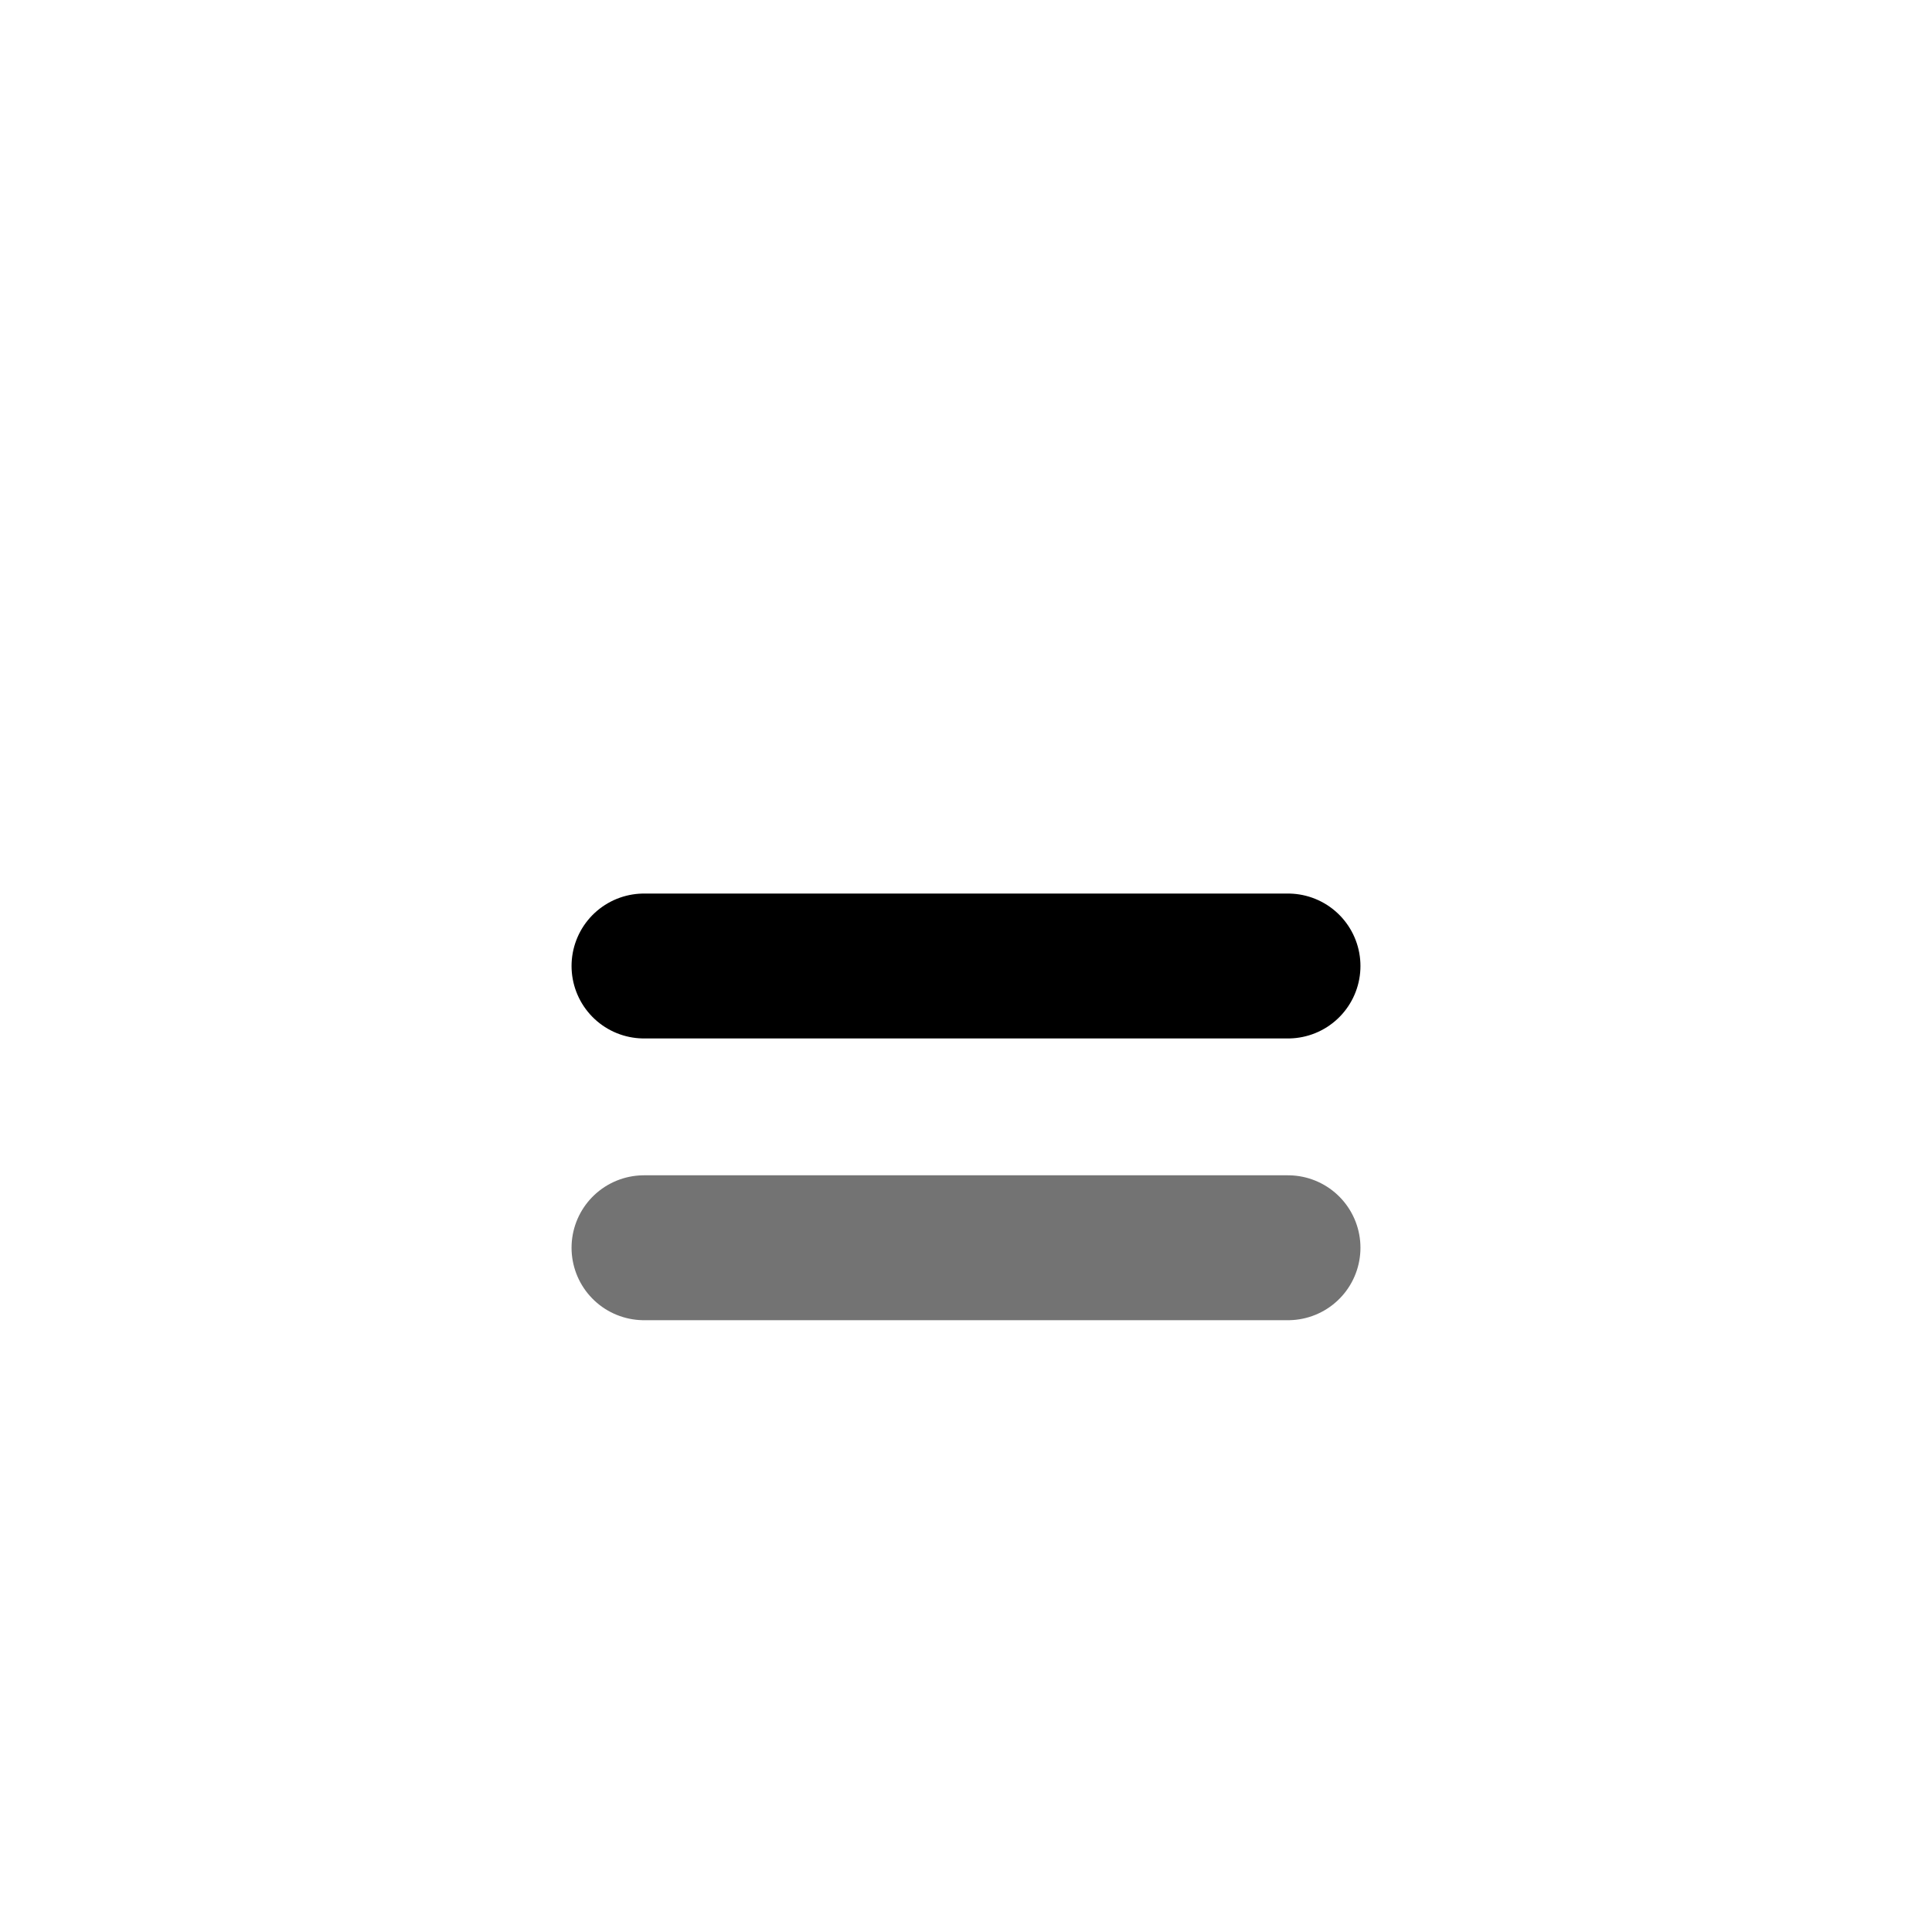
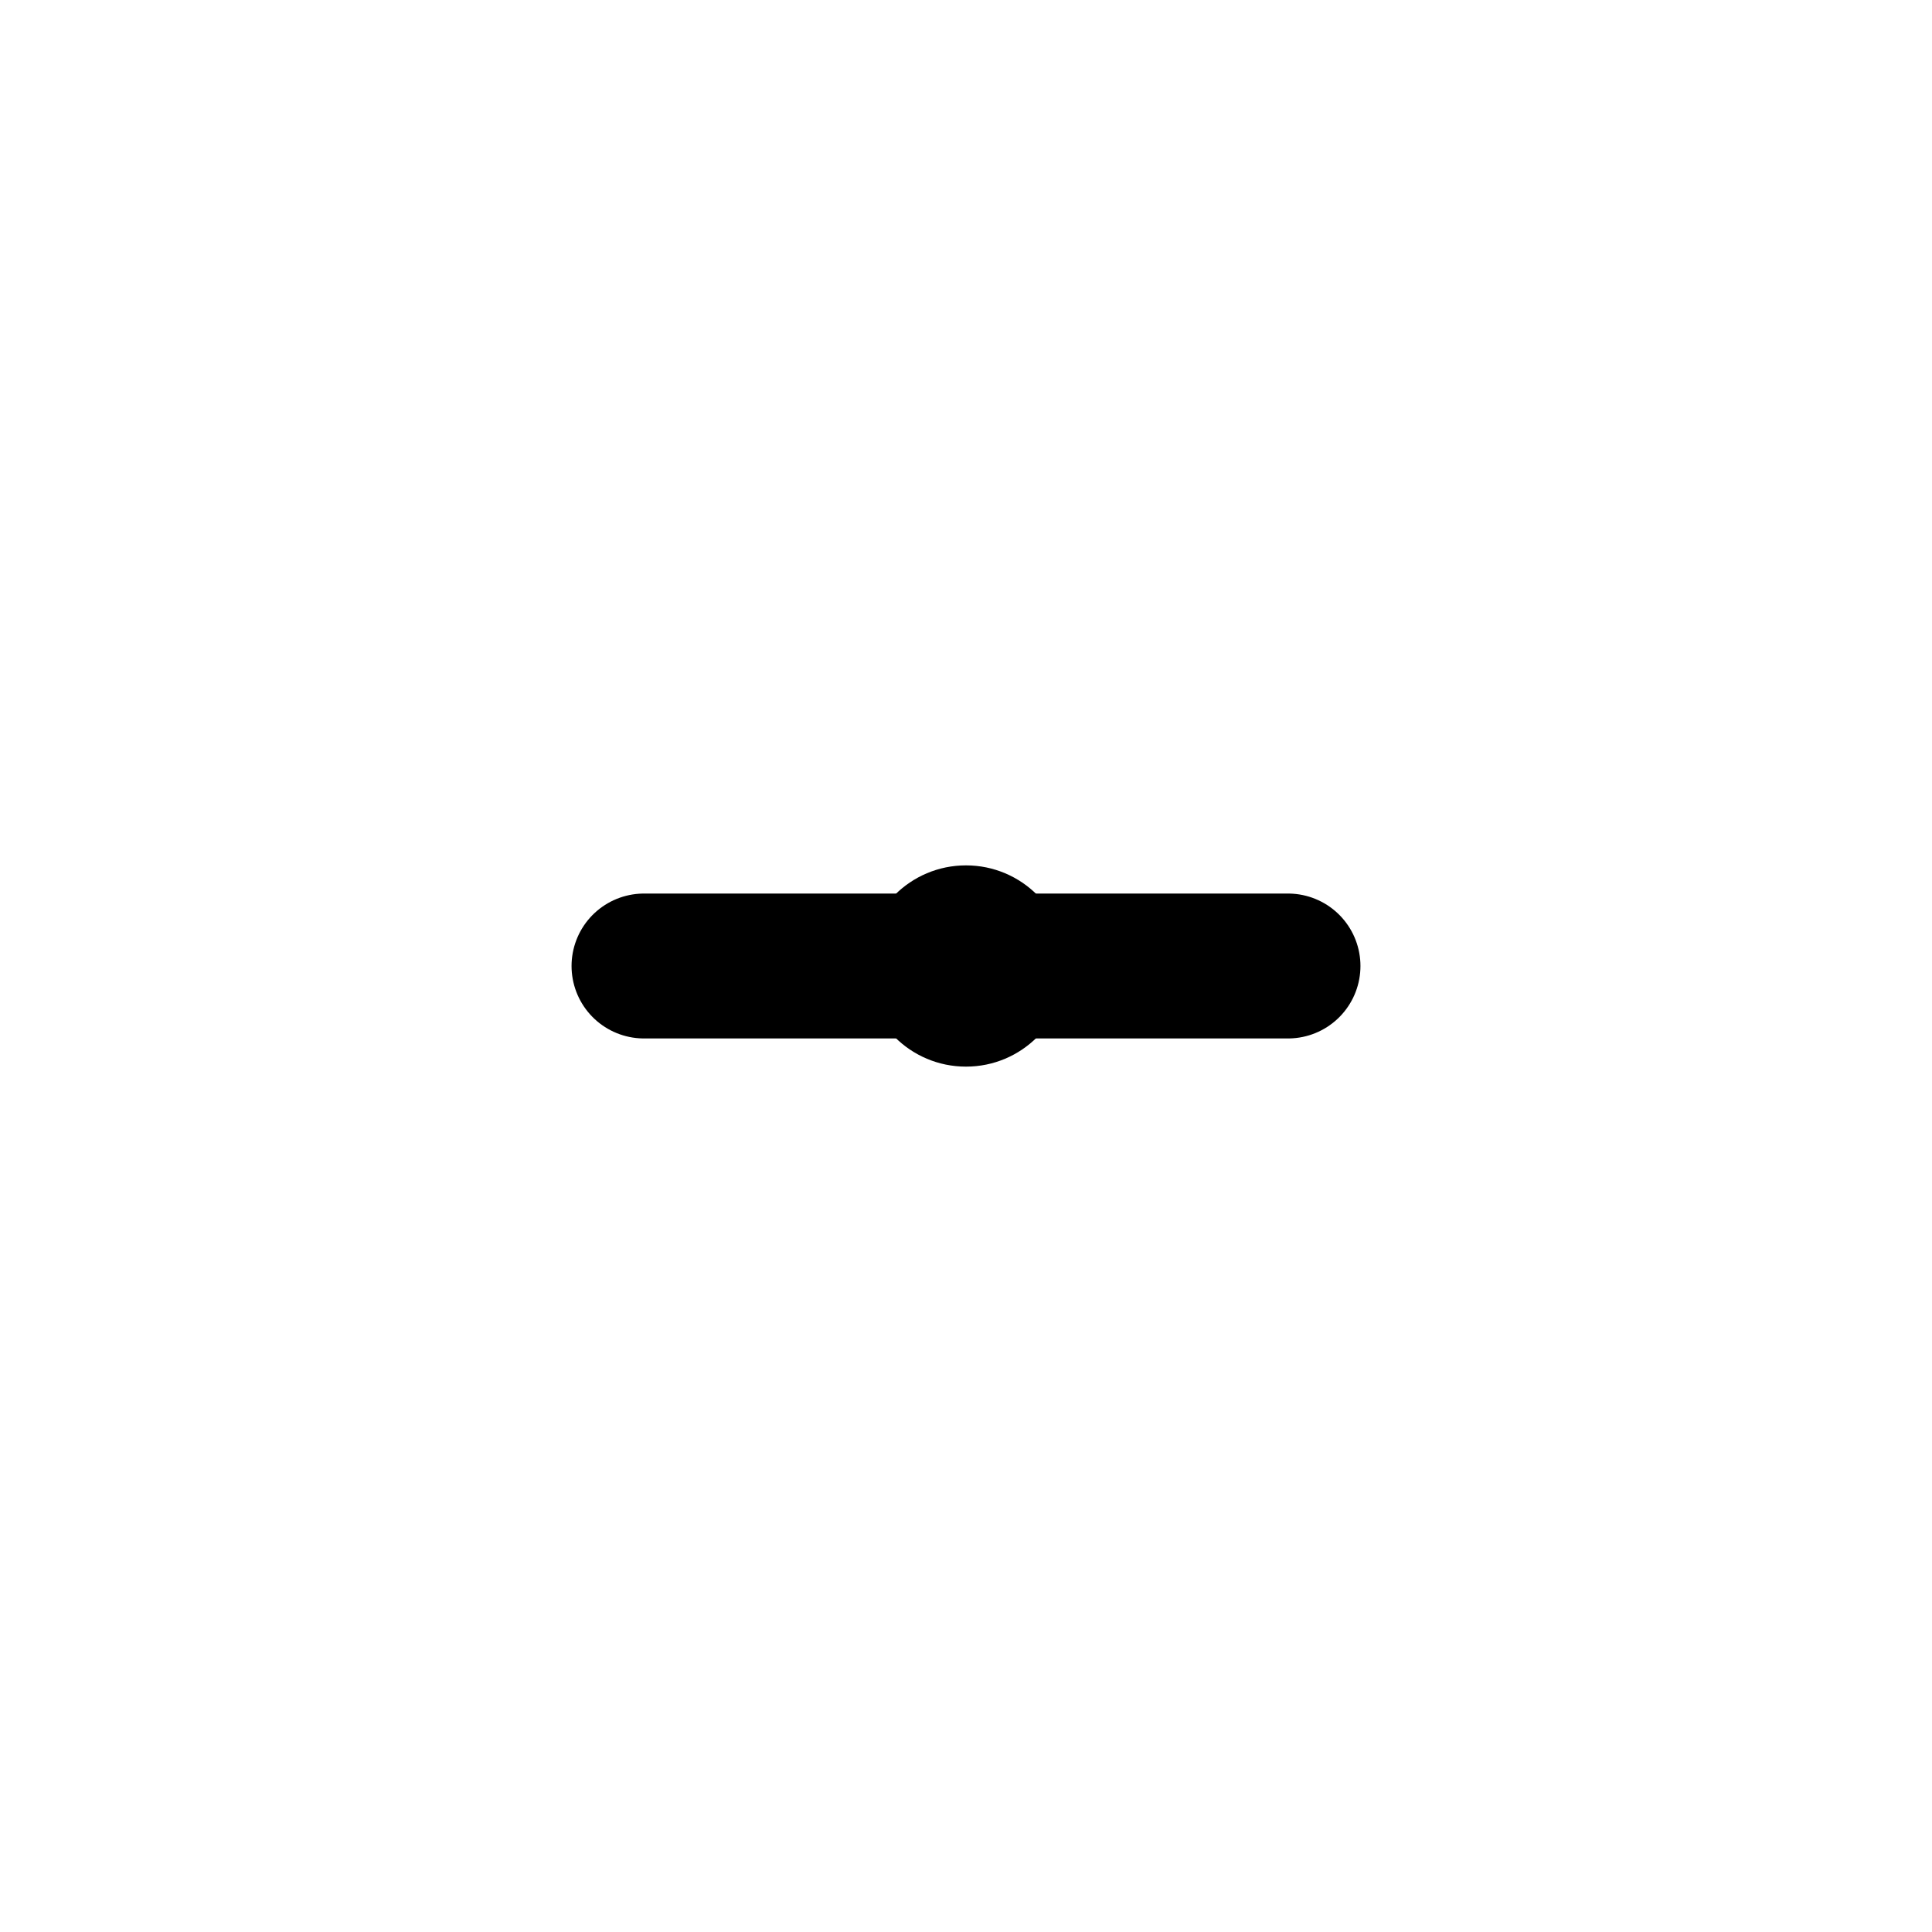
<svg xmlns="http://www.w3.org/2000/svg" viewBox="0 0 24 24" fill="none">
  <path d="M8 12H16" stroke="currentColor" stroke-width="1.8" stroke-linecap="round" />
-   <path d="M8 15.5H16" stroke="currentColor" stroke-width="1.8" stroke-linecap="round" opacity="0.55" />
+   <circle cx="12" cy="12" r="1.25" fill="currentColor" />
</svg>
